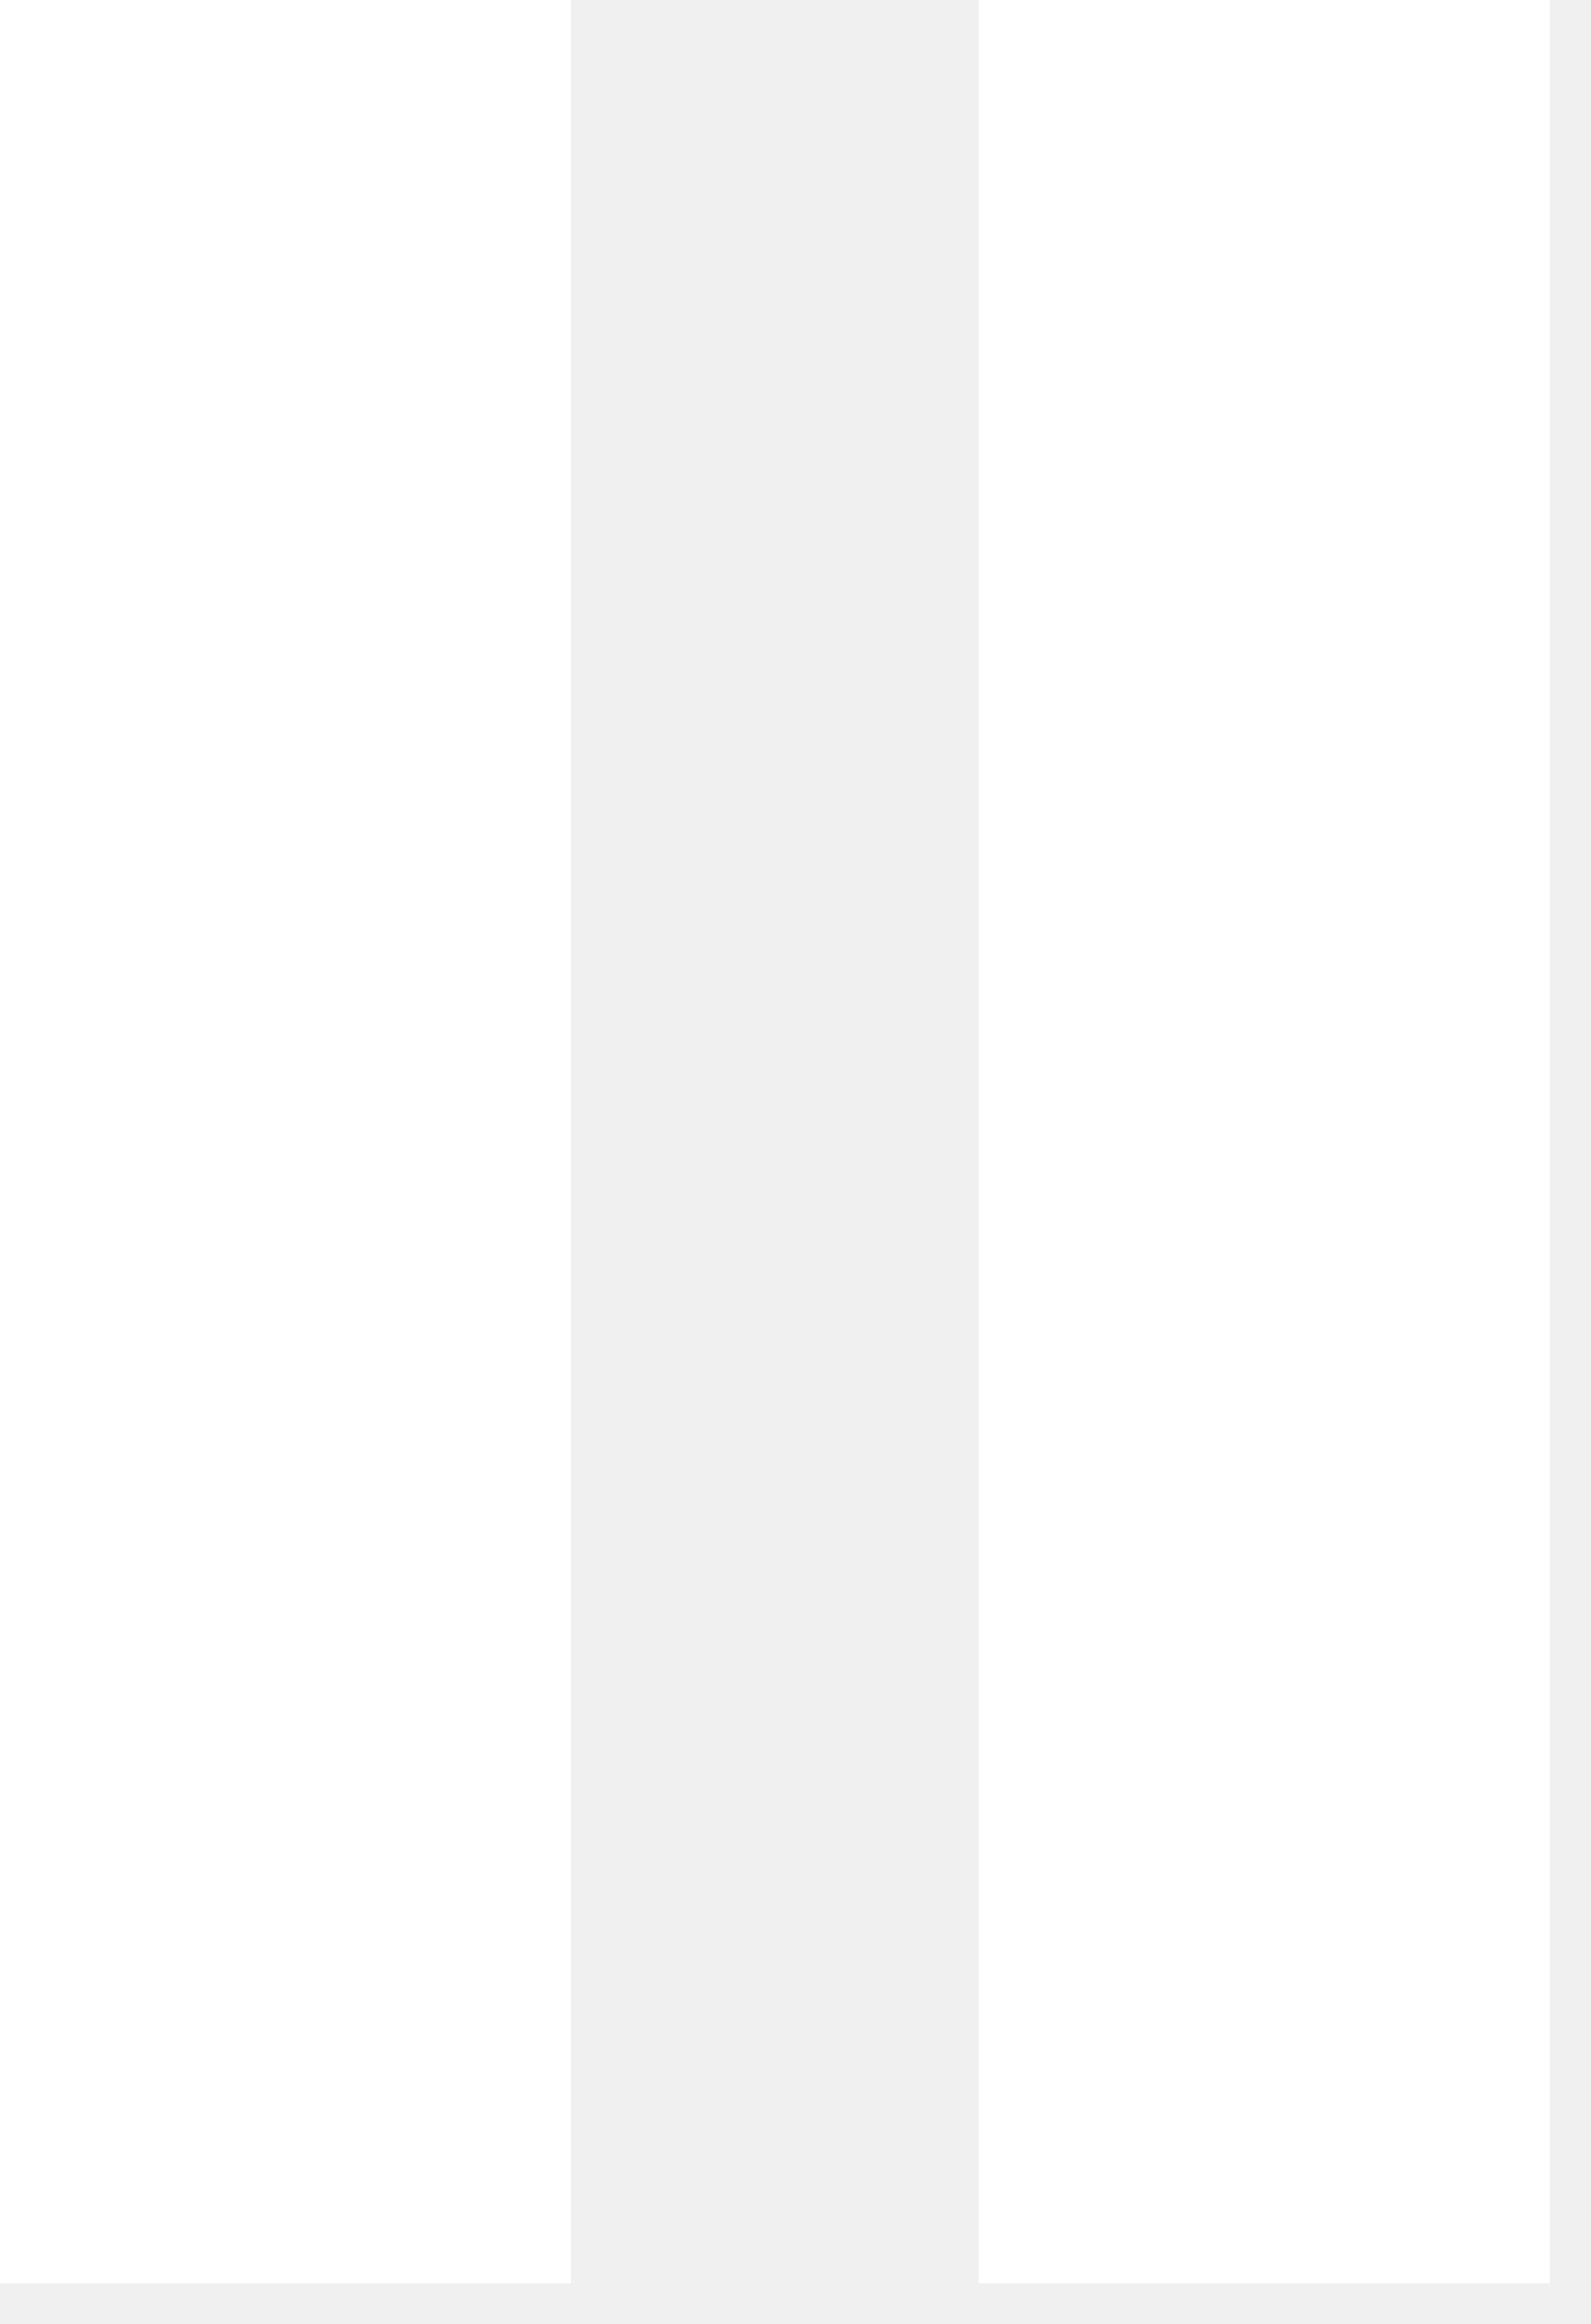
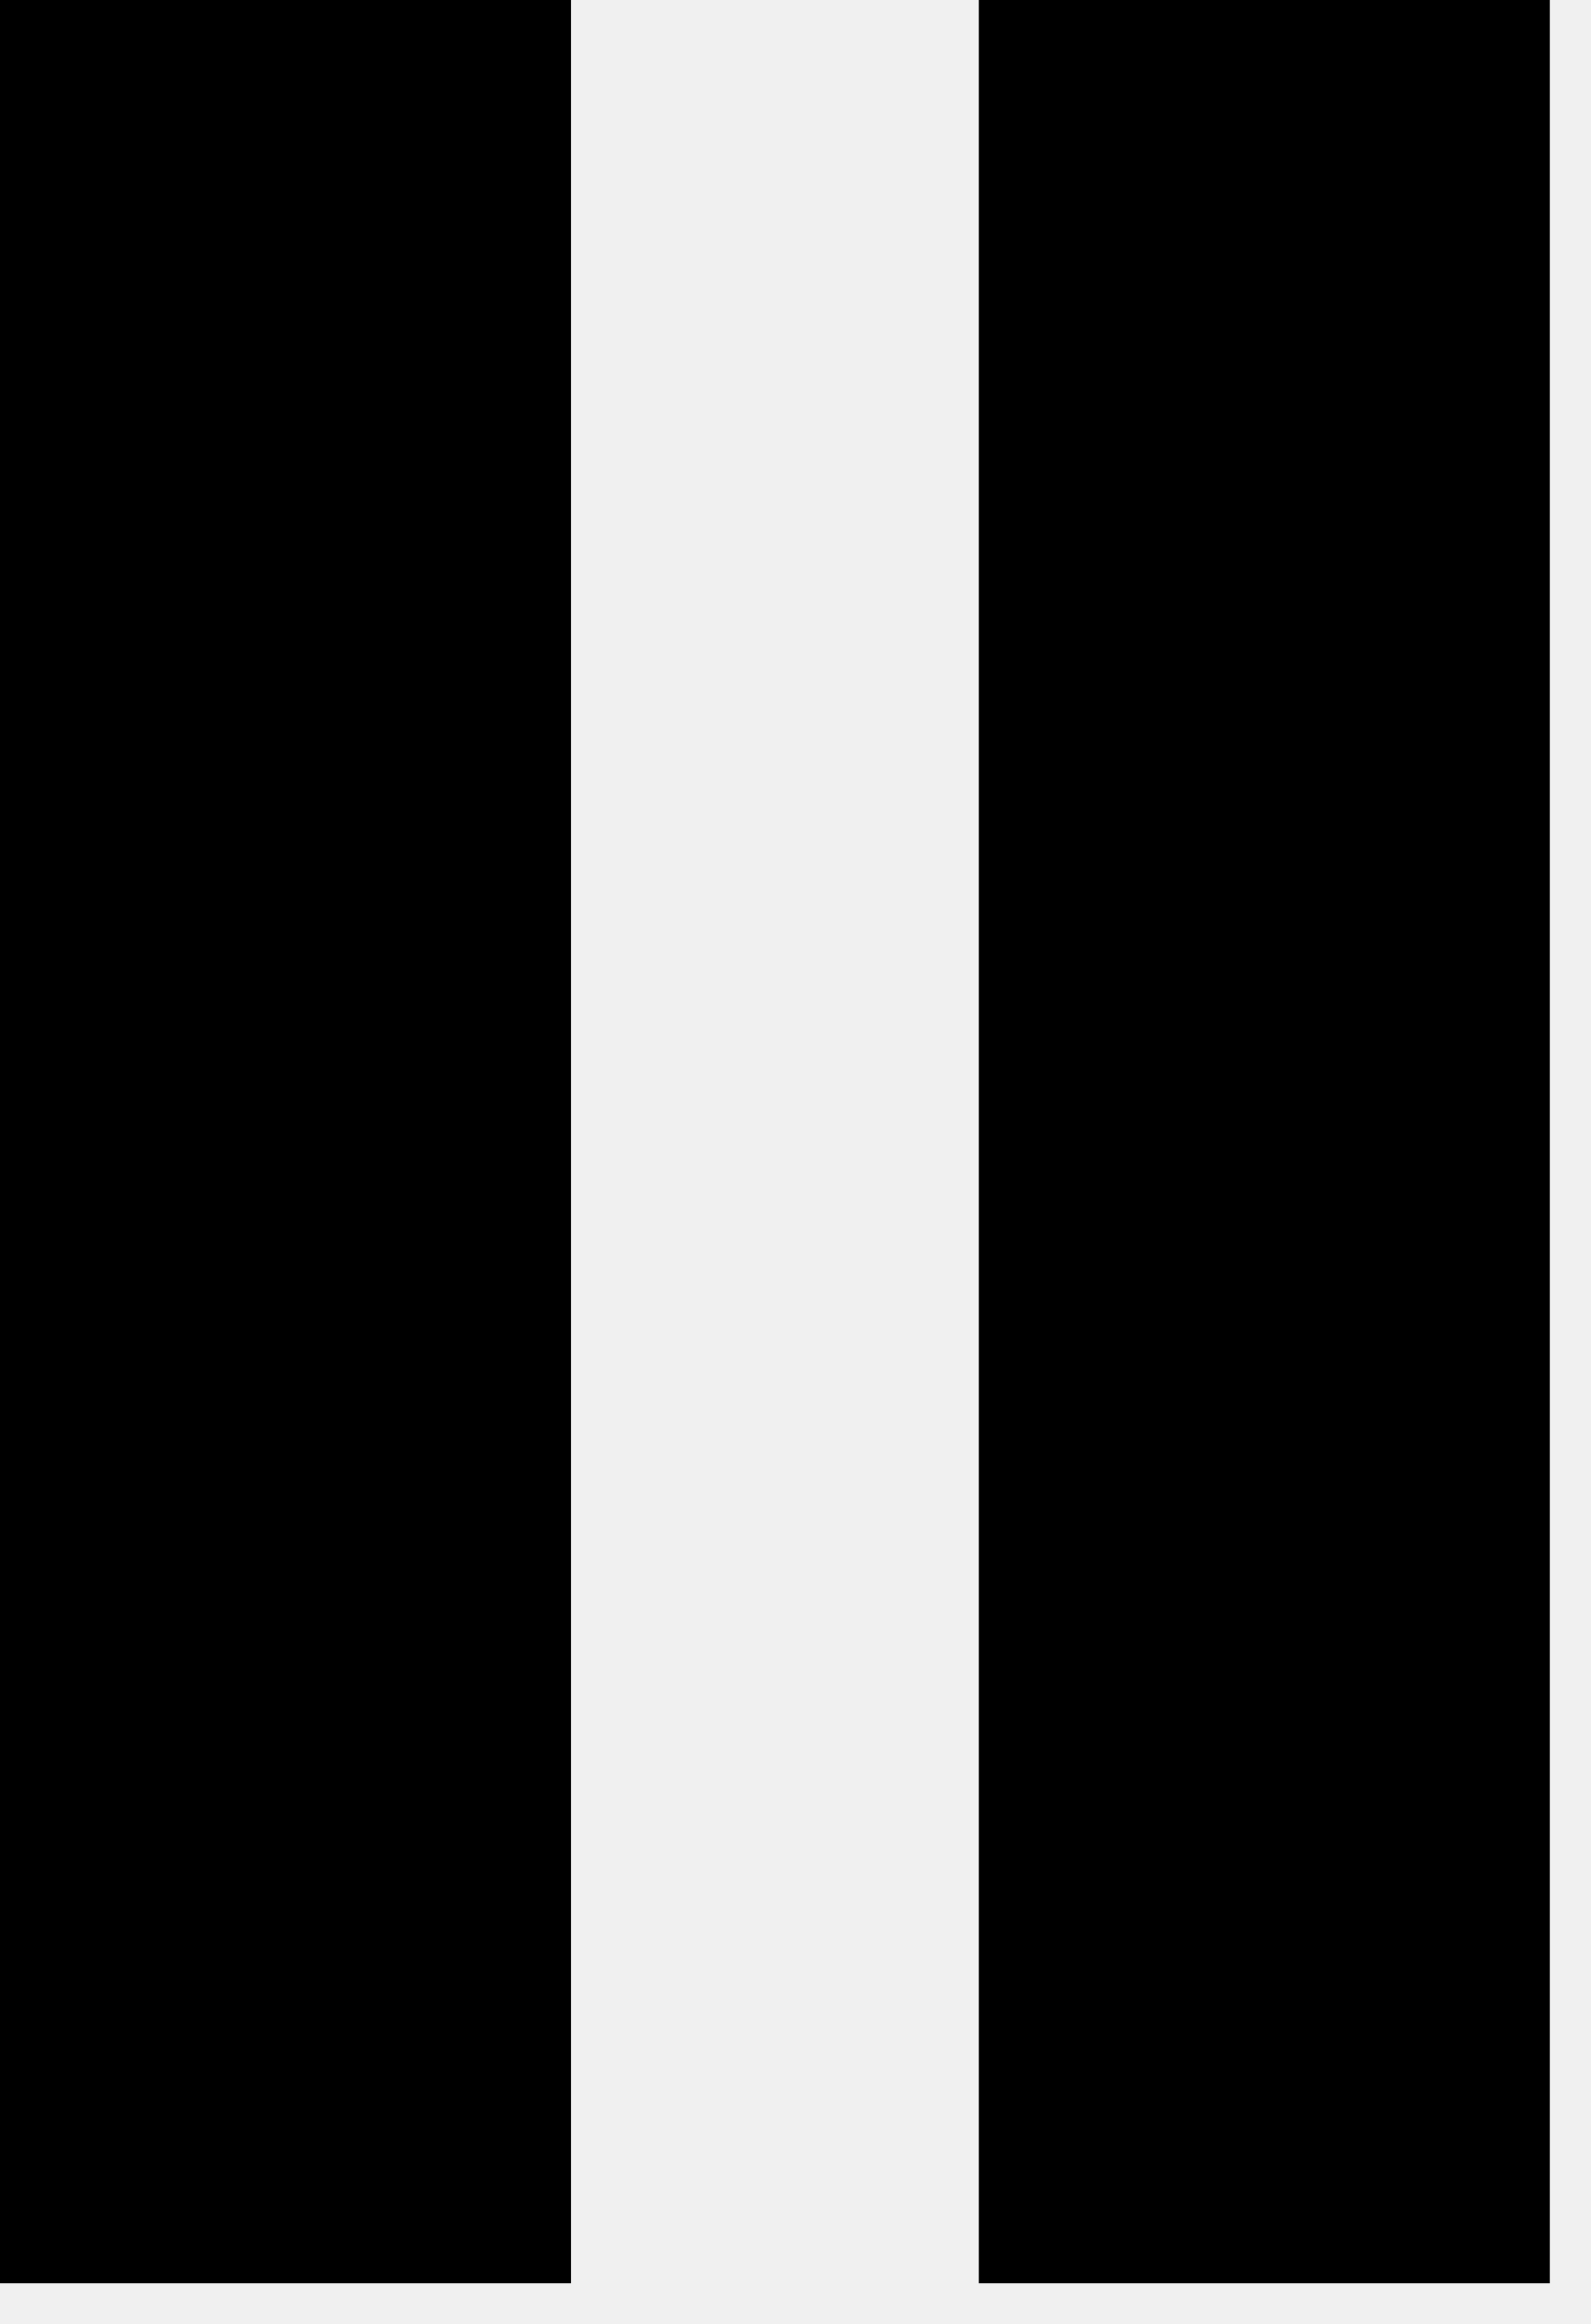
<svg xmlns="http://www.w3.org/2000/svg" width="13" height="19" viewBox="0 0 13 19" fill="none">
-   <path fill-rule="evenodd" clip-rule="evenodd" d="M0 0V18.667H4.667V0H0Z" fill="white" />
-   <path fill-rule="evenodd" clip-rule="evenodd" d="M8 0V18.667H12.667V0H8Z" fill="white" />
+   <path fill-rule="evenodd" clip-rule="evenodd" d="M0 0V18.667H4.667V0H0Z" fill="currentColor" />
+   <path fill-rule="evenodd" clip-rule="evenodd" d="M8 0V18.667H12.667V0H8Z" fill="currentColor" />
</svg>
